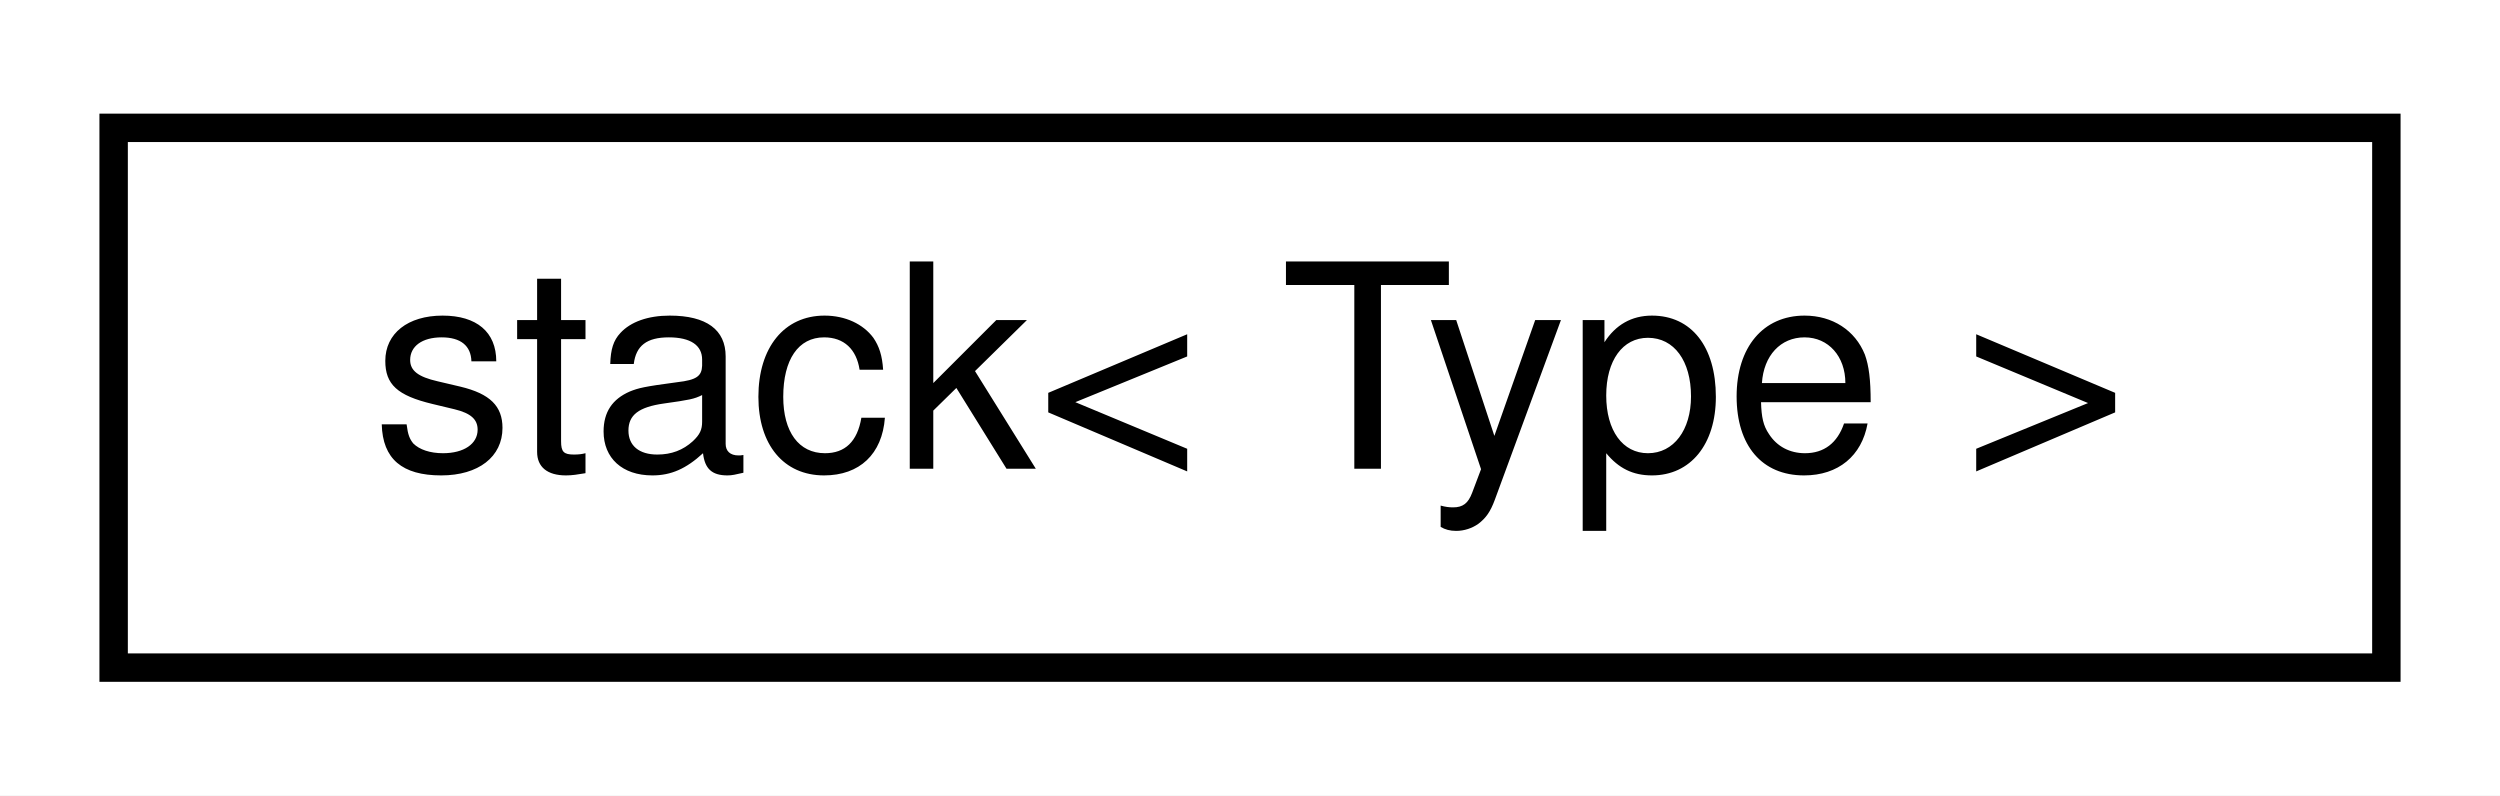
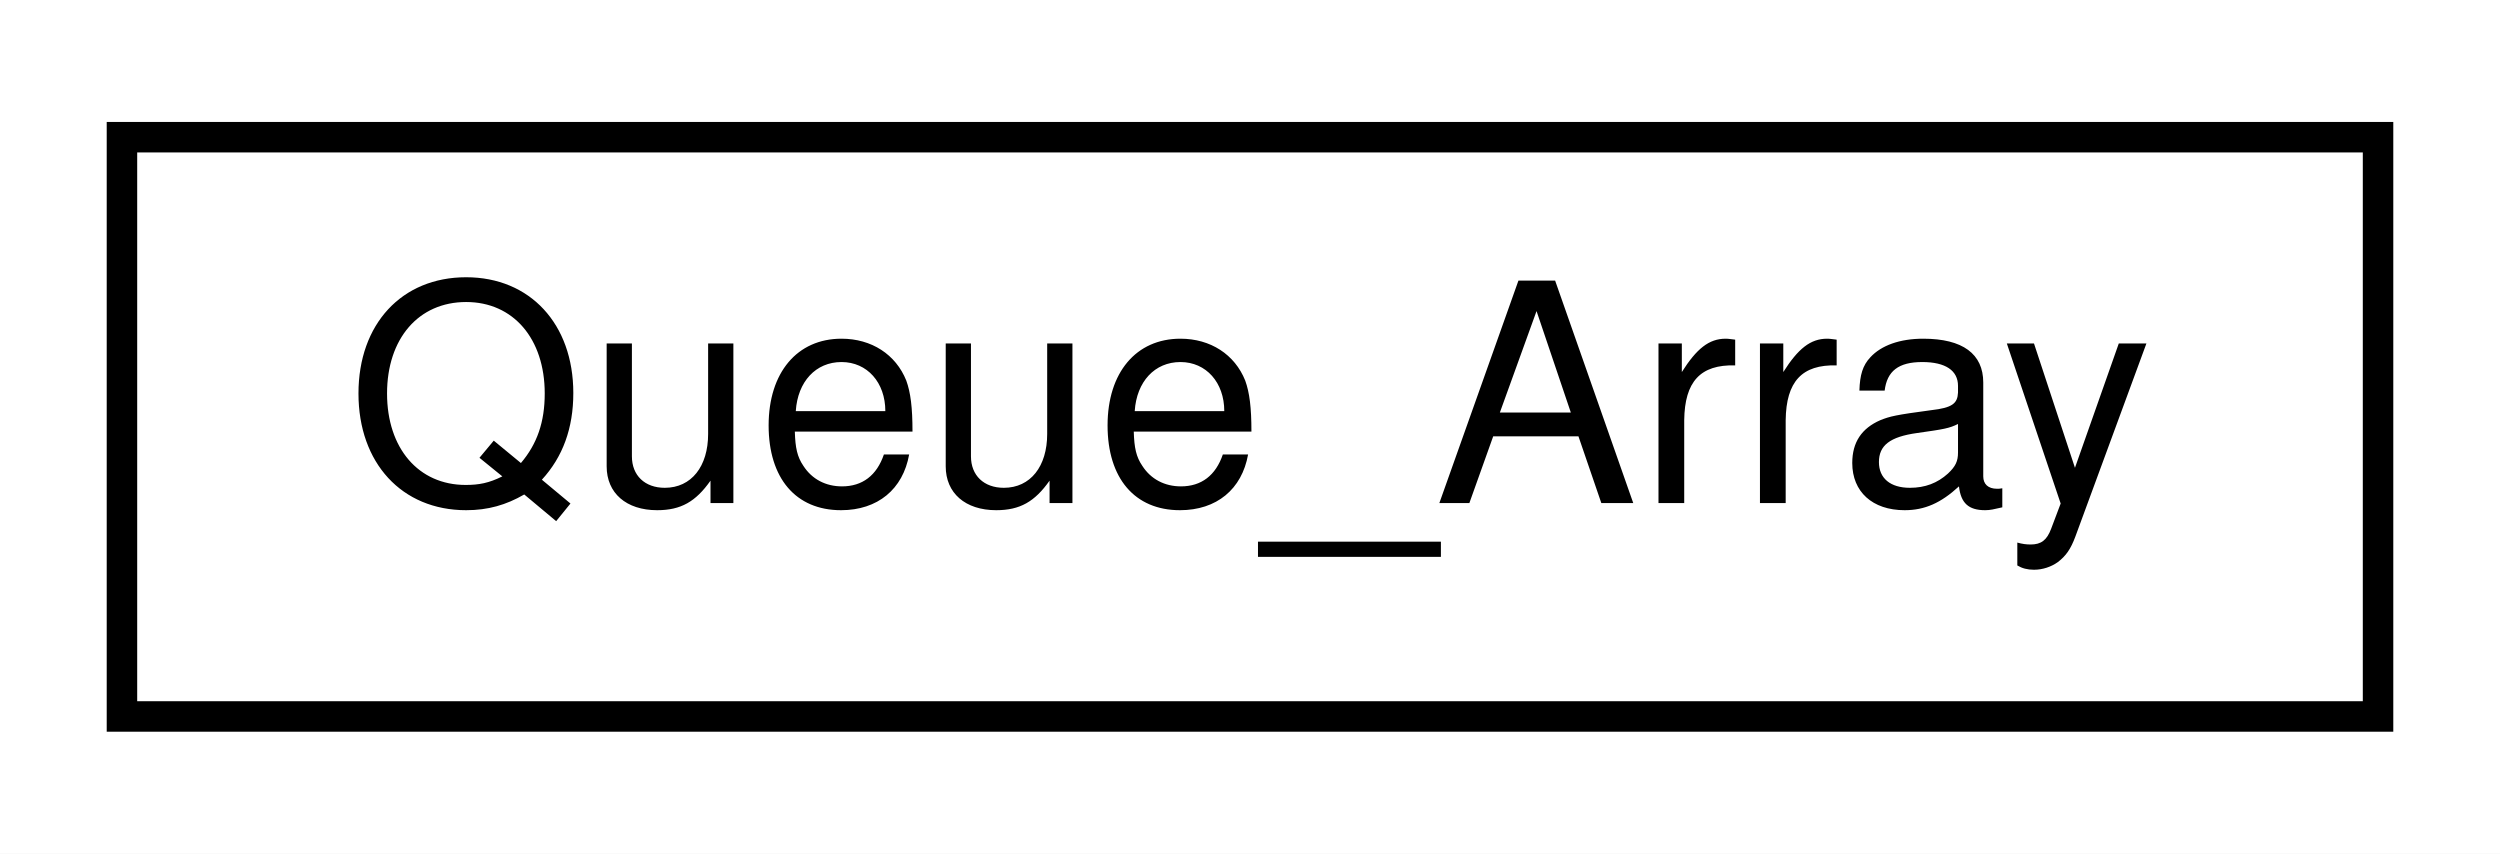
- <svg xmlns="http://www.w3.org/2000/svg" xmlns:xlink="http://www.w3.org/1999/xlink" width="88pt" height="28pt" viewBox="0.00 0.00 88.00 28.00">
+ <svg xmlns="http://www.w3.org/2000/svg" xmlns:xlink="http://www.w3.org/1999/xlink" width="82pt" height="28pt" viewBox="0.00 0.00 82.00 28.00">
  <g id="graph0" class="graph" transform="scale(1 1) rotate(0) translate(4 24)">
-     <polygon fill="white" stroke="transparent" points="-4,4 -4,-24 84,-24 84,4 -4,4" />
+     <polygon fill="white" stroke="transparent" points="-4,4 -4,-24 78,-24 78,4 -4,4" />
    <g id="node1" class="node">
      <g id="a_node1">
-         <a xlink:href="d1/dc2/classstack.html" target="_top" xlink:title=" ">
-           <polygon fill="white" stroke="black" points="0,-0.5 0,-19.5 80,-19.5 80,-0.5 0,-0.5" />
-           <text text-anchor="middle" x="40" y="-7.5" font-family="Helvetica,sans-Serif" font-size="10.00">stack&lt; Type &gt;</text>
+         <a xlink:href="d0/dd2/class_queue___array.html" target="_top" xlink:title=" ">
+           <polygon fill="white" stroke="black" points="0,-0.5 0,-19.5 74,-19.5 74,-0.5 0,-0.5" />
+           <text text-anchor="middle" x="37" y="-7.5" font-family="Helvetica,sans-Serif" font-size="10.00">Queue_Array</text>
        </a>
      </g>
    </g>
  </g>
</svg>
